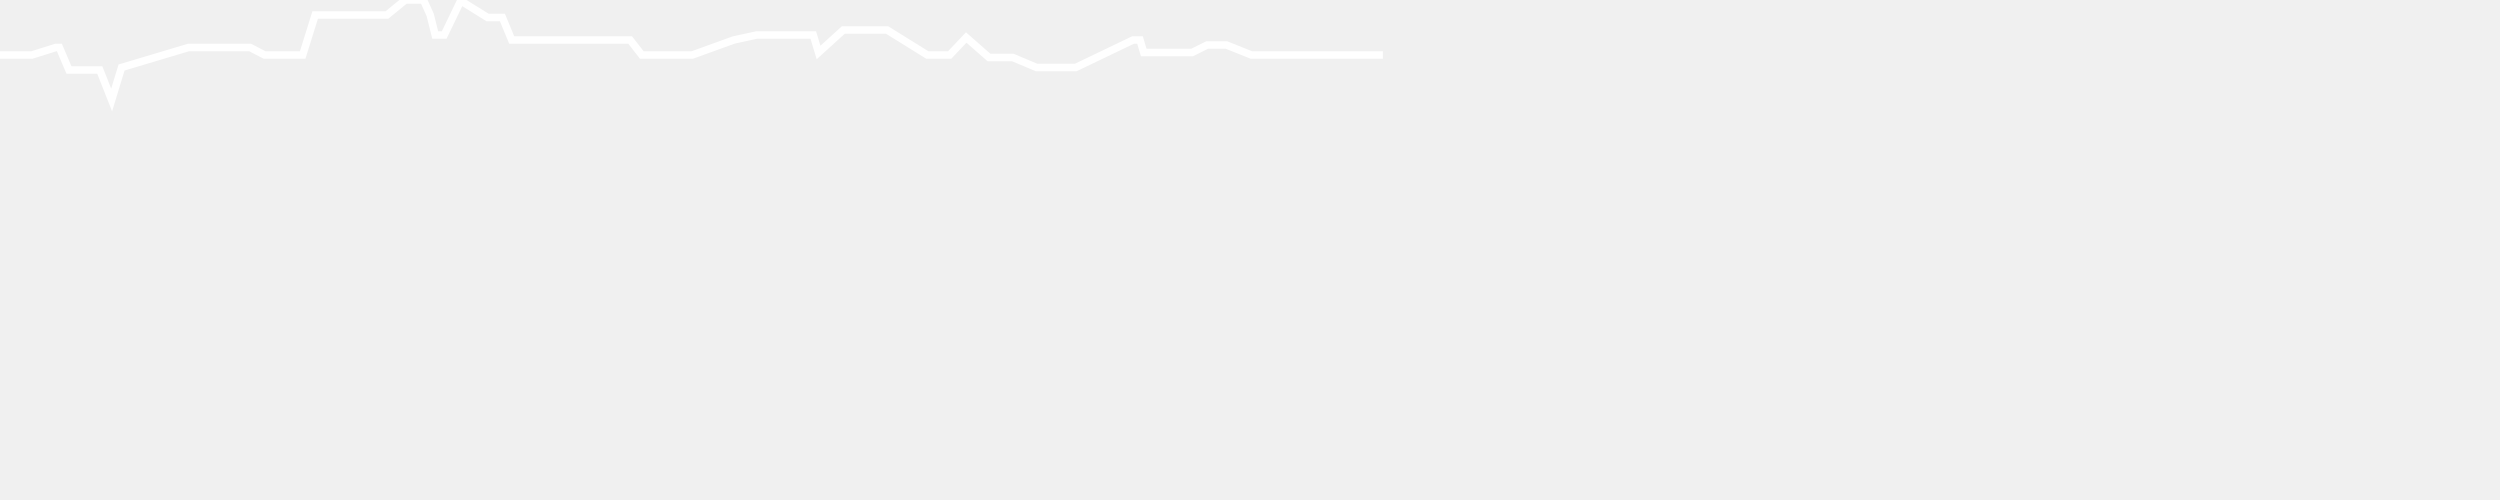
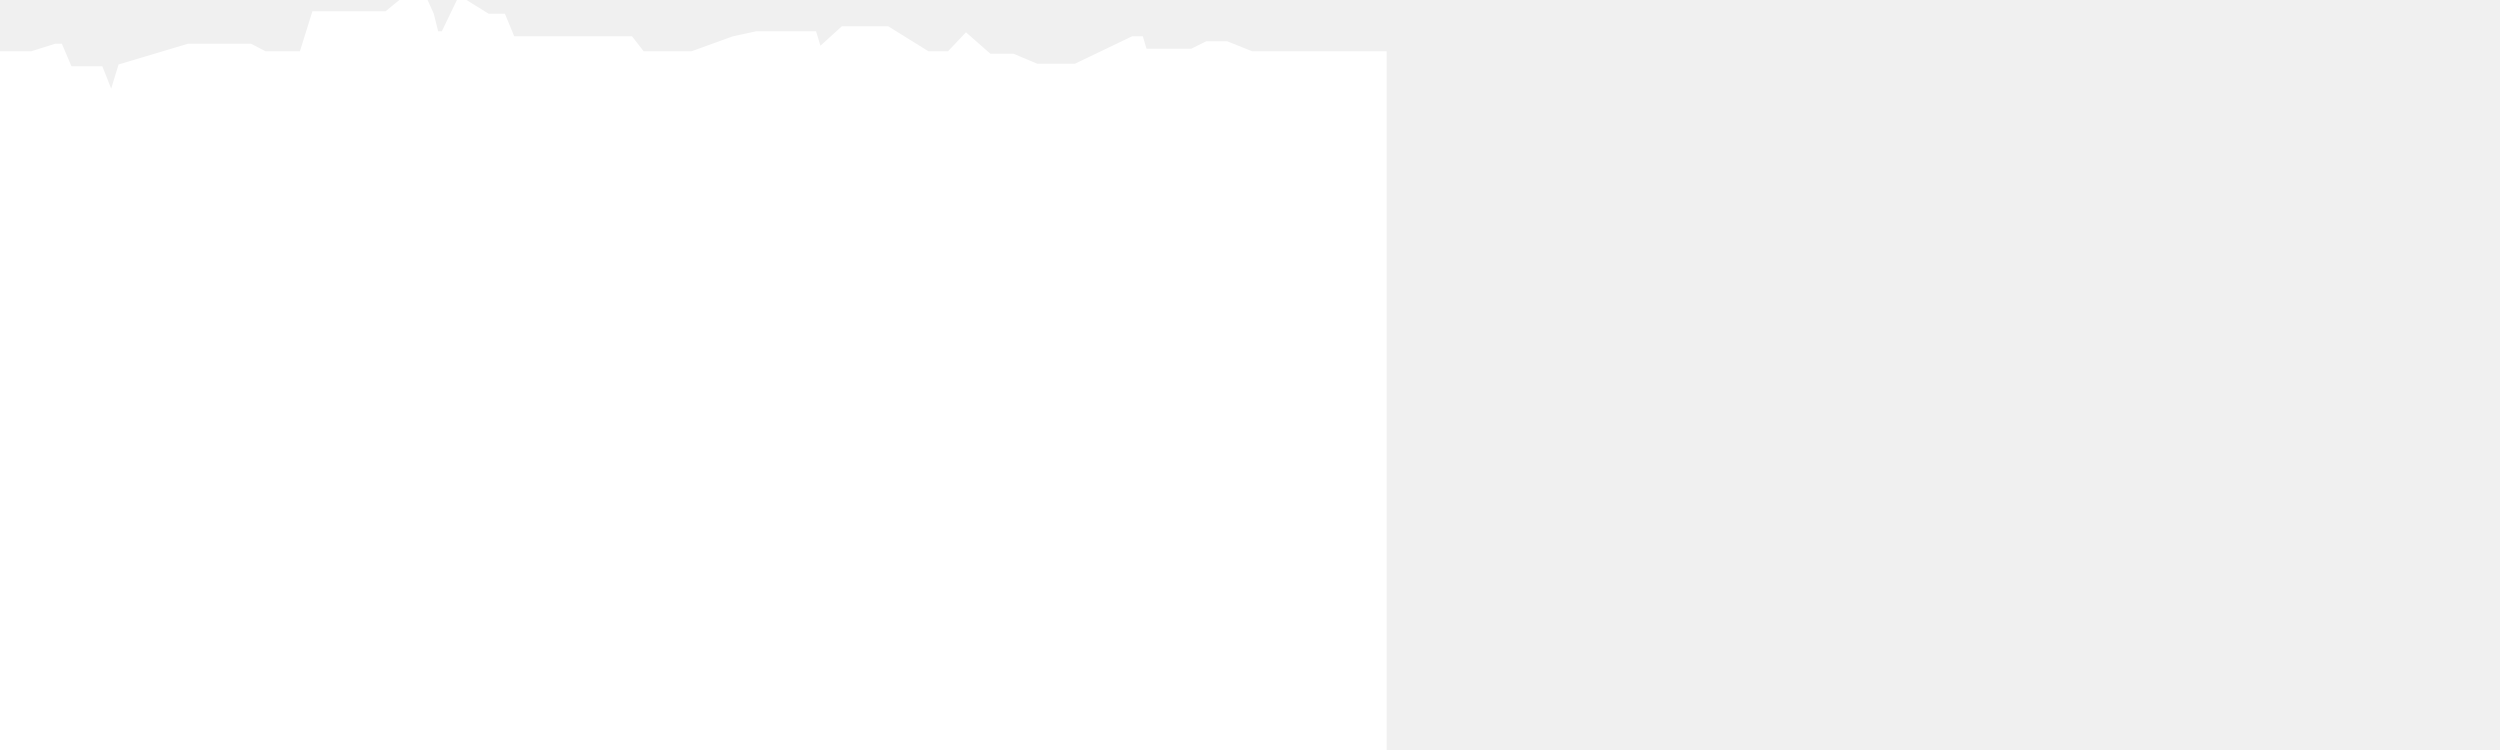
- <svg xmlns="http://www.w3.org/2000/svg" baseProfile="full" height="200px" version="1.1" width="1000px">
+ <svg xmlns="http://www.w3.org/2000/svg" baseProfile="full" height="300px" version="1.1" width="1000px">
  <defs />
-   <path d="M 0 22.0 L 12.762 22.0 L 22.297 19.0 L 23.751 19.0 L 27.587 28.0 L 28.486 28.0 L 32.091 28.0 L 36.27 28.0 L 39.913 28.0 L 44.657 40.0 L 48.623 27.0 L 75.39 19.0 L 89.611 19.0 L 94.72 19.0 L 98.098 19.0 L 100.049 19.0 L 105.849 22.0 L 111.793 22.0 L 116.233 22.0 L 121.069 22.0 L 126.065 6.0 L 129.59 6.0 L 130.877 6.0 L 131.647 6.0 L 133.008 6.0 L 134.286 6.0 L 135.248 6.0 L 136.529 6.0 L 137.75 6.0 L 139.979 6.0 L 144.309 6.0 L 147.373 6.0 L 150.333 6.0 L 152.638 6.0 L 154.765 6.0 L 162.111 0.0 L 164.991 0.0 L 166.98 0.0 L 167.873 0.0 L 169.397 0.0 L 172.09 6.0 L 174.083 14.0 L 175.633 14.0 L 177.676 14.0 L 183.948 1.0 L 185.387 1.0 L 195.028 7.0 L 198.815 7.0 L 200.966 7.0 L 204.678 16.0 L 208.882 16.0 L 211.409 16.0 L 213.96 16.0 L 215.539 16.0 L 224.682 16.0 L 227.378 16.0 L 230.113 16.0 L 232.993 16.0 L 236.13 16.0 L 239.874 16.0 L 243.689 16.0 L 247.773 16.0 L 252.062 16.0 L 256.722 22.0 L 260.513 22.0 L 264.064 22.0 L 267.238 22.0 L 270.923 22.0 L 274.921 22.0 L 276.906 22.0 L 293.479 16.0 L 302.672 14.0 L 303.994 14.0 L 305.76 14.0 L 308.898 14.0 L 318.628 14.0 L 322.833 14.0 L 325.304 14.0 L 327.423 21.0 L 337.323 12.0 L 339.311 12.0 L 341.972 12.0 L 345.084 12.0 L 347.931 12.0 L 351.228 12.0 L 354.837 12.0 L 370.937 22.0 L 373.852 22.0 L 376.943 22.0 L 378.361 22.0 L 379.859 22.0 L 386.485 15.0 L 395.593 23.0 L 397.723 23.0 L 399.805 23.0 L 402.631 23.0 L 405.123 23.0 L 414.64 27.0 L 419.16 27.0 L 423.907 27.0 L 427.735 27.0 L 430.301 27.0 L 453.218 16.0 L 456.005 16.0 L 457.49 21.0 L 459.388 21.0 L 462.567 21.0 L 464.269 21.0 L 475.538 21.0 L 476.853 21.0 L 482.866 18.0 L 490.567 18.0 L 500.558 22.0 L 503.117 22.0 L 505.547 22.0 L 508.431 22.0 L 553.156 22.0" fill="none" stroke="white" stroke-width="3" />
+   <path d="M 0 22.0 L 12.762 22.0 L 22.297 19.0 L 23.751 19.0 L 27.587 28.0 L 28.486 28.0 L 32.091 28.0 L 36.27 28.0 L 39.913 28.0 L 44.657 40.0 L 48.623 27.0 L 75.39 19.0 L 89.611 19.0 L 94.72 19.0 L 98.098 19.0 L 100.049 19.0 L 105.849 22.0 L 111.793 22.0 L 116.233 22.0 L 121.069 22.0 L 126.065 6.0 L 129.59 6.0 L 130.877 6.0 L 131.647 6.0 L 133.008 6.0 L 134.286 6.0 L 135.248 6.0 L 136.529 6.0 L 137.75 6.0 L 139.979 6.0 L 144.309 6.0 L 147.373 6.0 L 150.333 6.0 L 152.638 6.0 L 154.765 6.0 L 162.111 0.0 L 164.991 0.0 L 166.98 0.0 L 167.873 0.0 L 169.397 0.0 L 172.09 6.0 L 174.083 14.0 L 175.633 14.0 L 177.676 14.0 L 183.948 1.0 L 185.387 1.0 L 195.028 7.0 L 198.815 7.0 L 200.966 7.0 L 204.678 16.0 L 208.882 16.0 L 211.409 16.0 L 213.96 16.0 L 215.539 16.0 L 224.682 16.0 L 227.378 16.0 L 230.113 16.0 L 232.993 16.0 L 236.13 16.0 L 239.874 16.0 L 243.689 16.0 L 247.773 16.0 L 252.062 16.0 L 256.722 22.0 L 260.513 22.0 L 264.064 22.0 L 267.238 22.0 L 270.923 22.0 L 274.921 22.0 L 276.906 22.0 L 293.479 16.0 L 302.672 14.0 L 303.994 14.0 L 305.76 14.0 L 308.898 14.0 L 318.628 14.0 L 322.833 14.0 L 325.304 14.0 L 327.423 21.0 L 337.323 12.0 L 339.311 12.0 L 341.972 12.0 L 345.084 12.0 L 347.931 12.0 L 351.228 12.0 L 354.837 12.0 L 370.937 22.0 L 373.852 22.0 L 376.943 22.0 L 378.361 22.0 L 379.859 22.0 L 386.485 15.0 L 395.593 23.0 L 397.723 23.0 L 399.805 23.0 L 402.631 23.0 L 405.123 23.0 L 414.64 27.0 L 419.16 27.0 L 423.907 27.0 L 427.735 27.0 L 430.301 27.0 L 453.218 16.0 L 456.005 16.0 L 457.49 21.0 L 459.388 21.0 L 462.567 21.0 L 464.269 21.0 L 475.538 21.0 L 476.853 21.0 L 482.866 18.0 L 490.567 18.0 L 500.558 22.0 L 503.117 22.0 L 505.547 22.0 L 508.431 22.0 L 553.156 22.0 L 553.156 658.0 L 0.0 658.0 L 0.0 676.0" fill="white" stroke="white" stroke-width="3" />
</svg>
